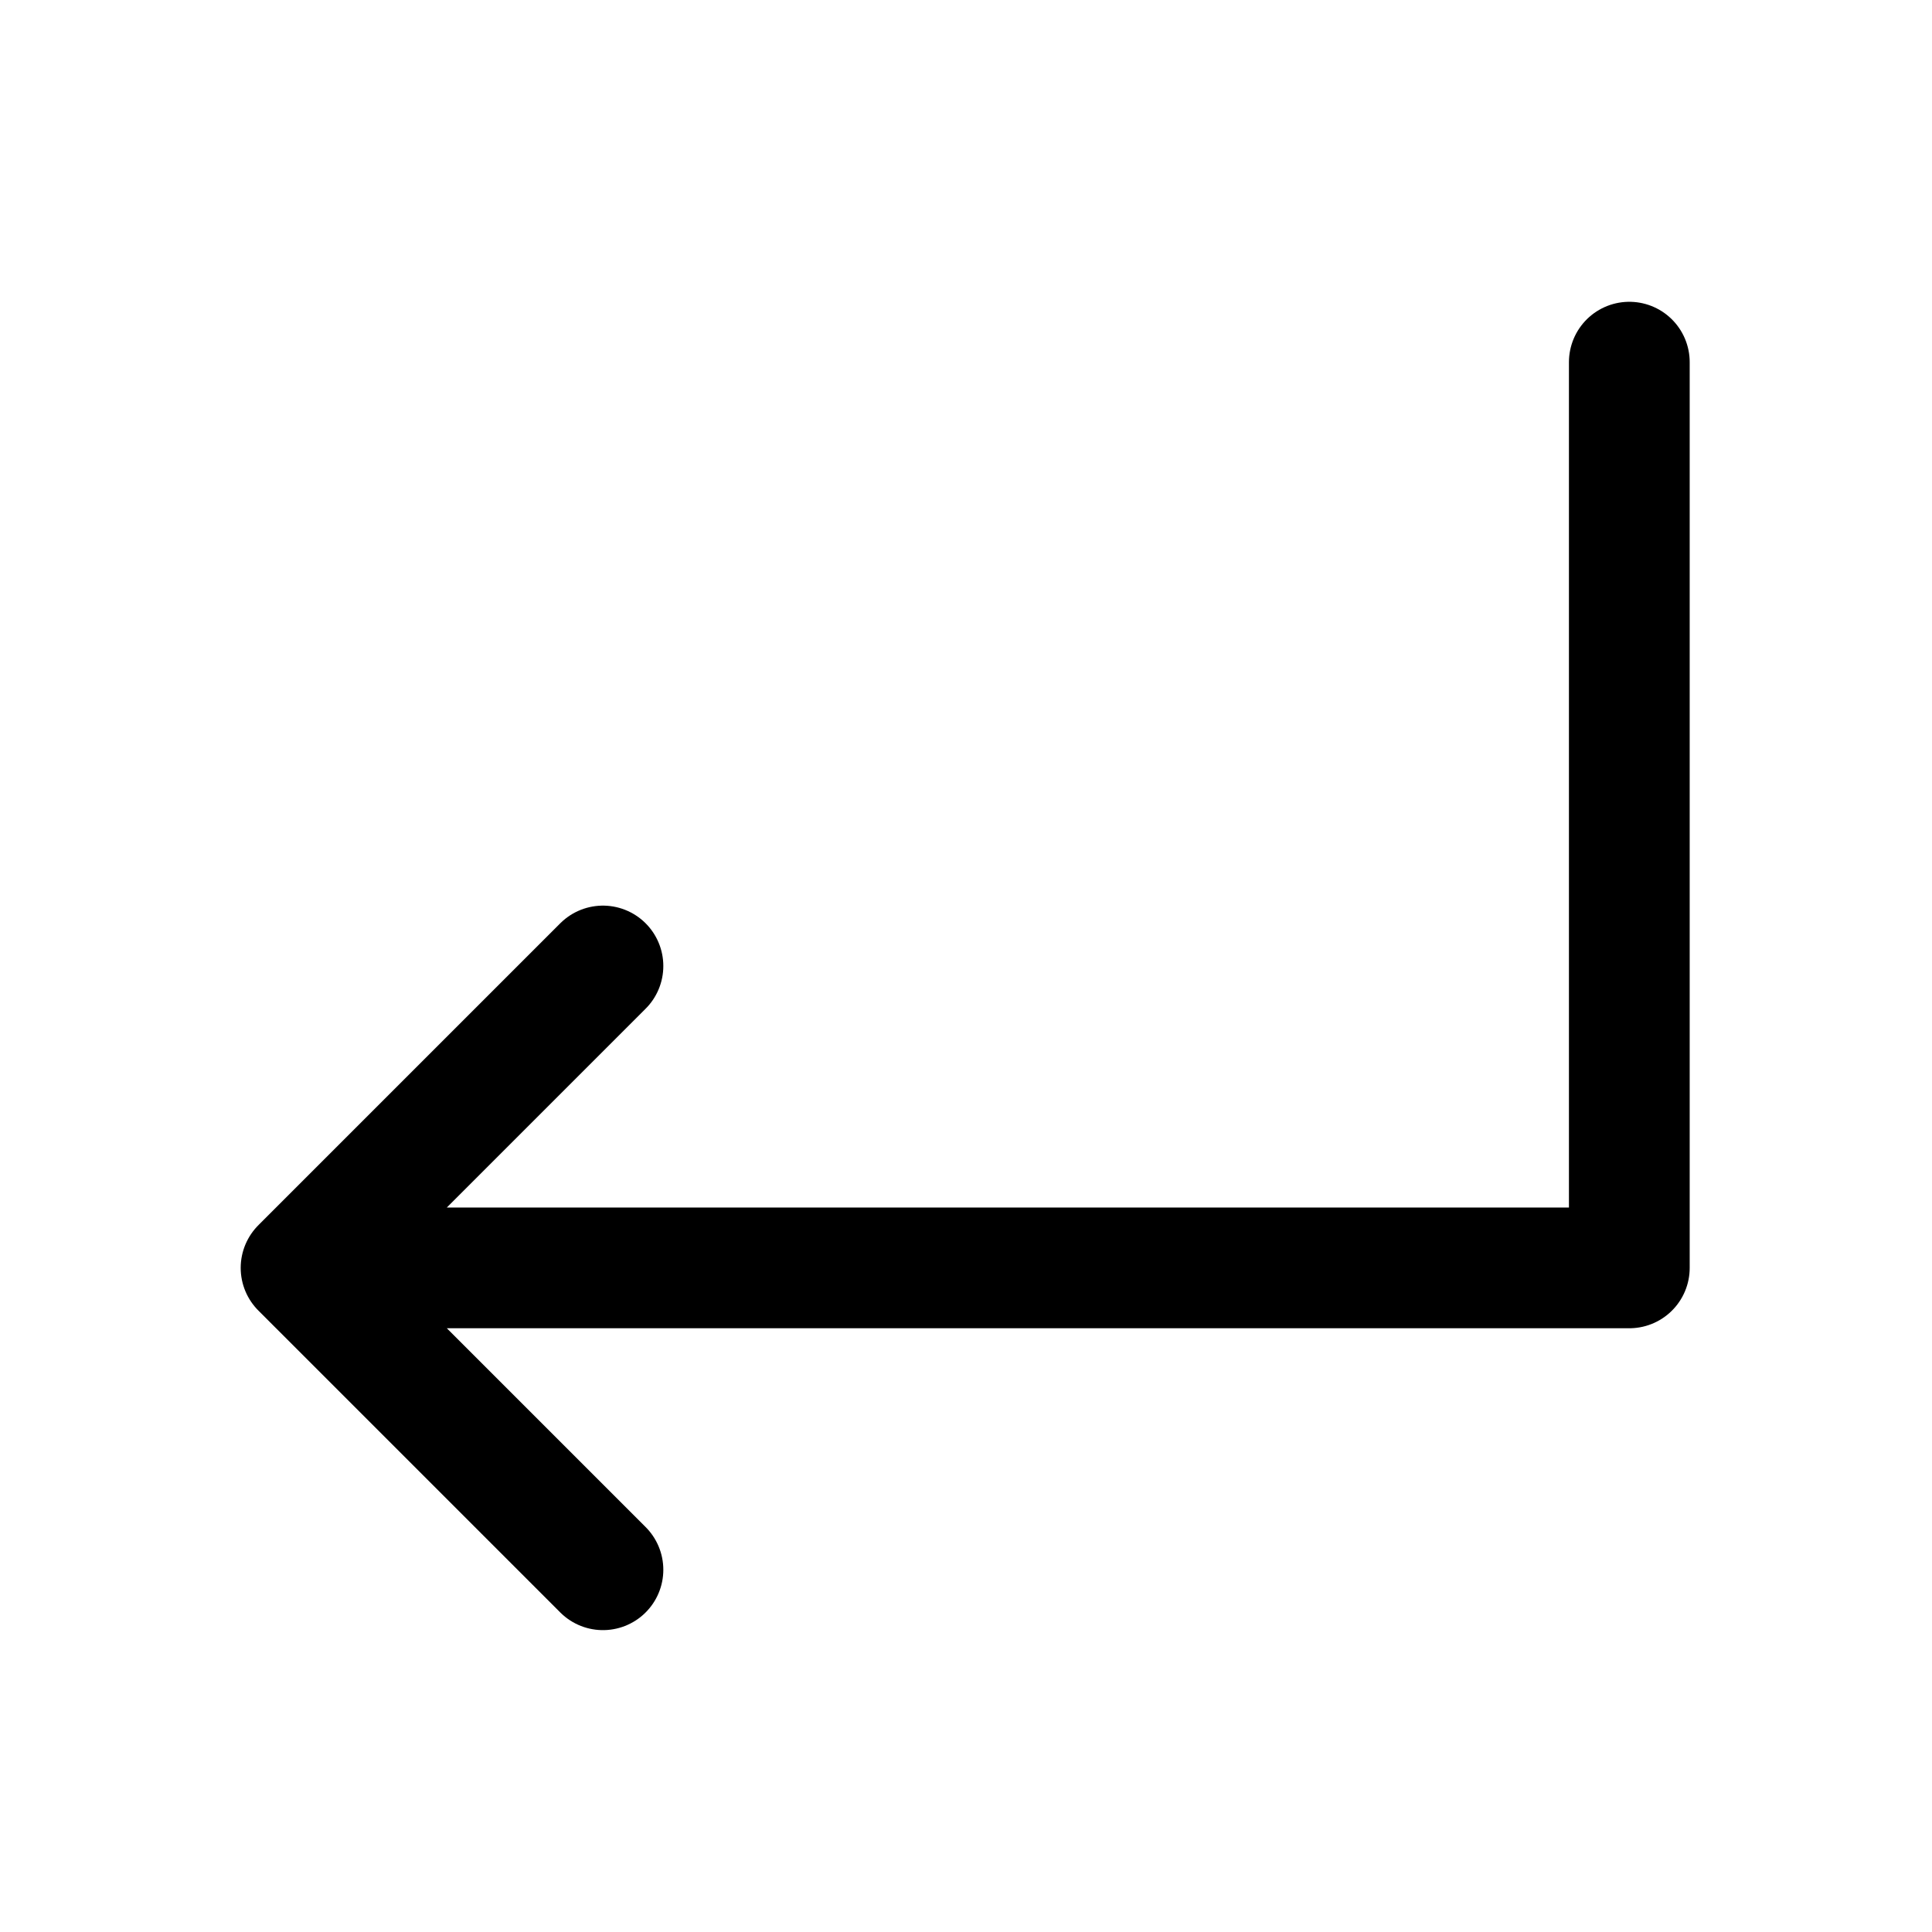
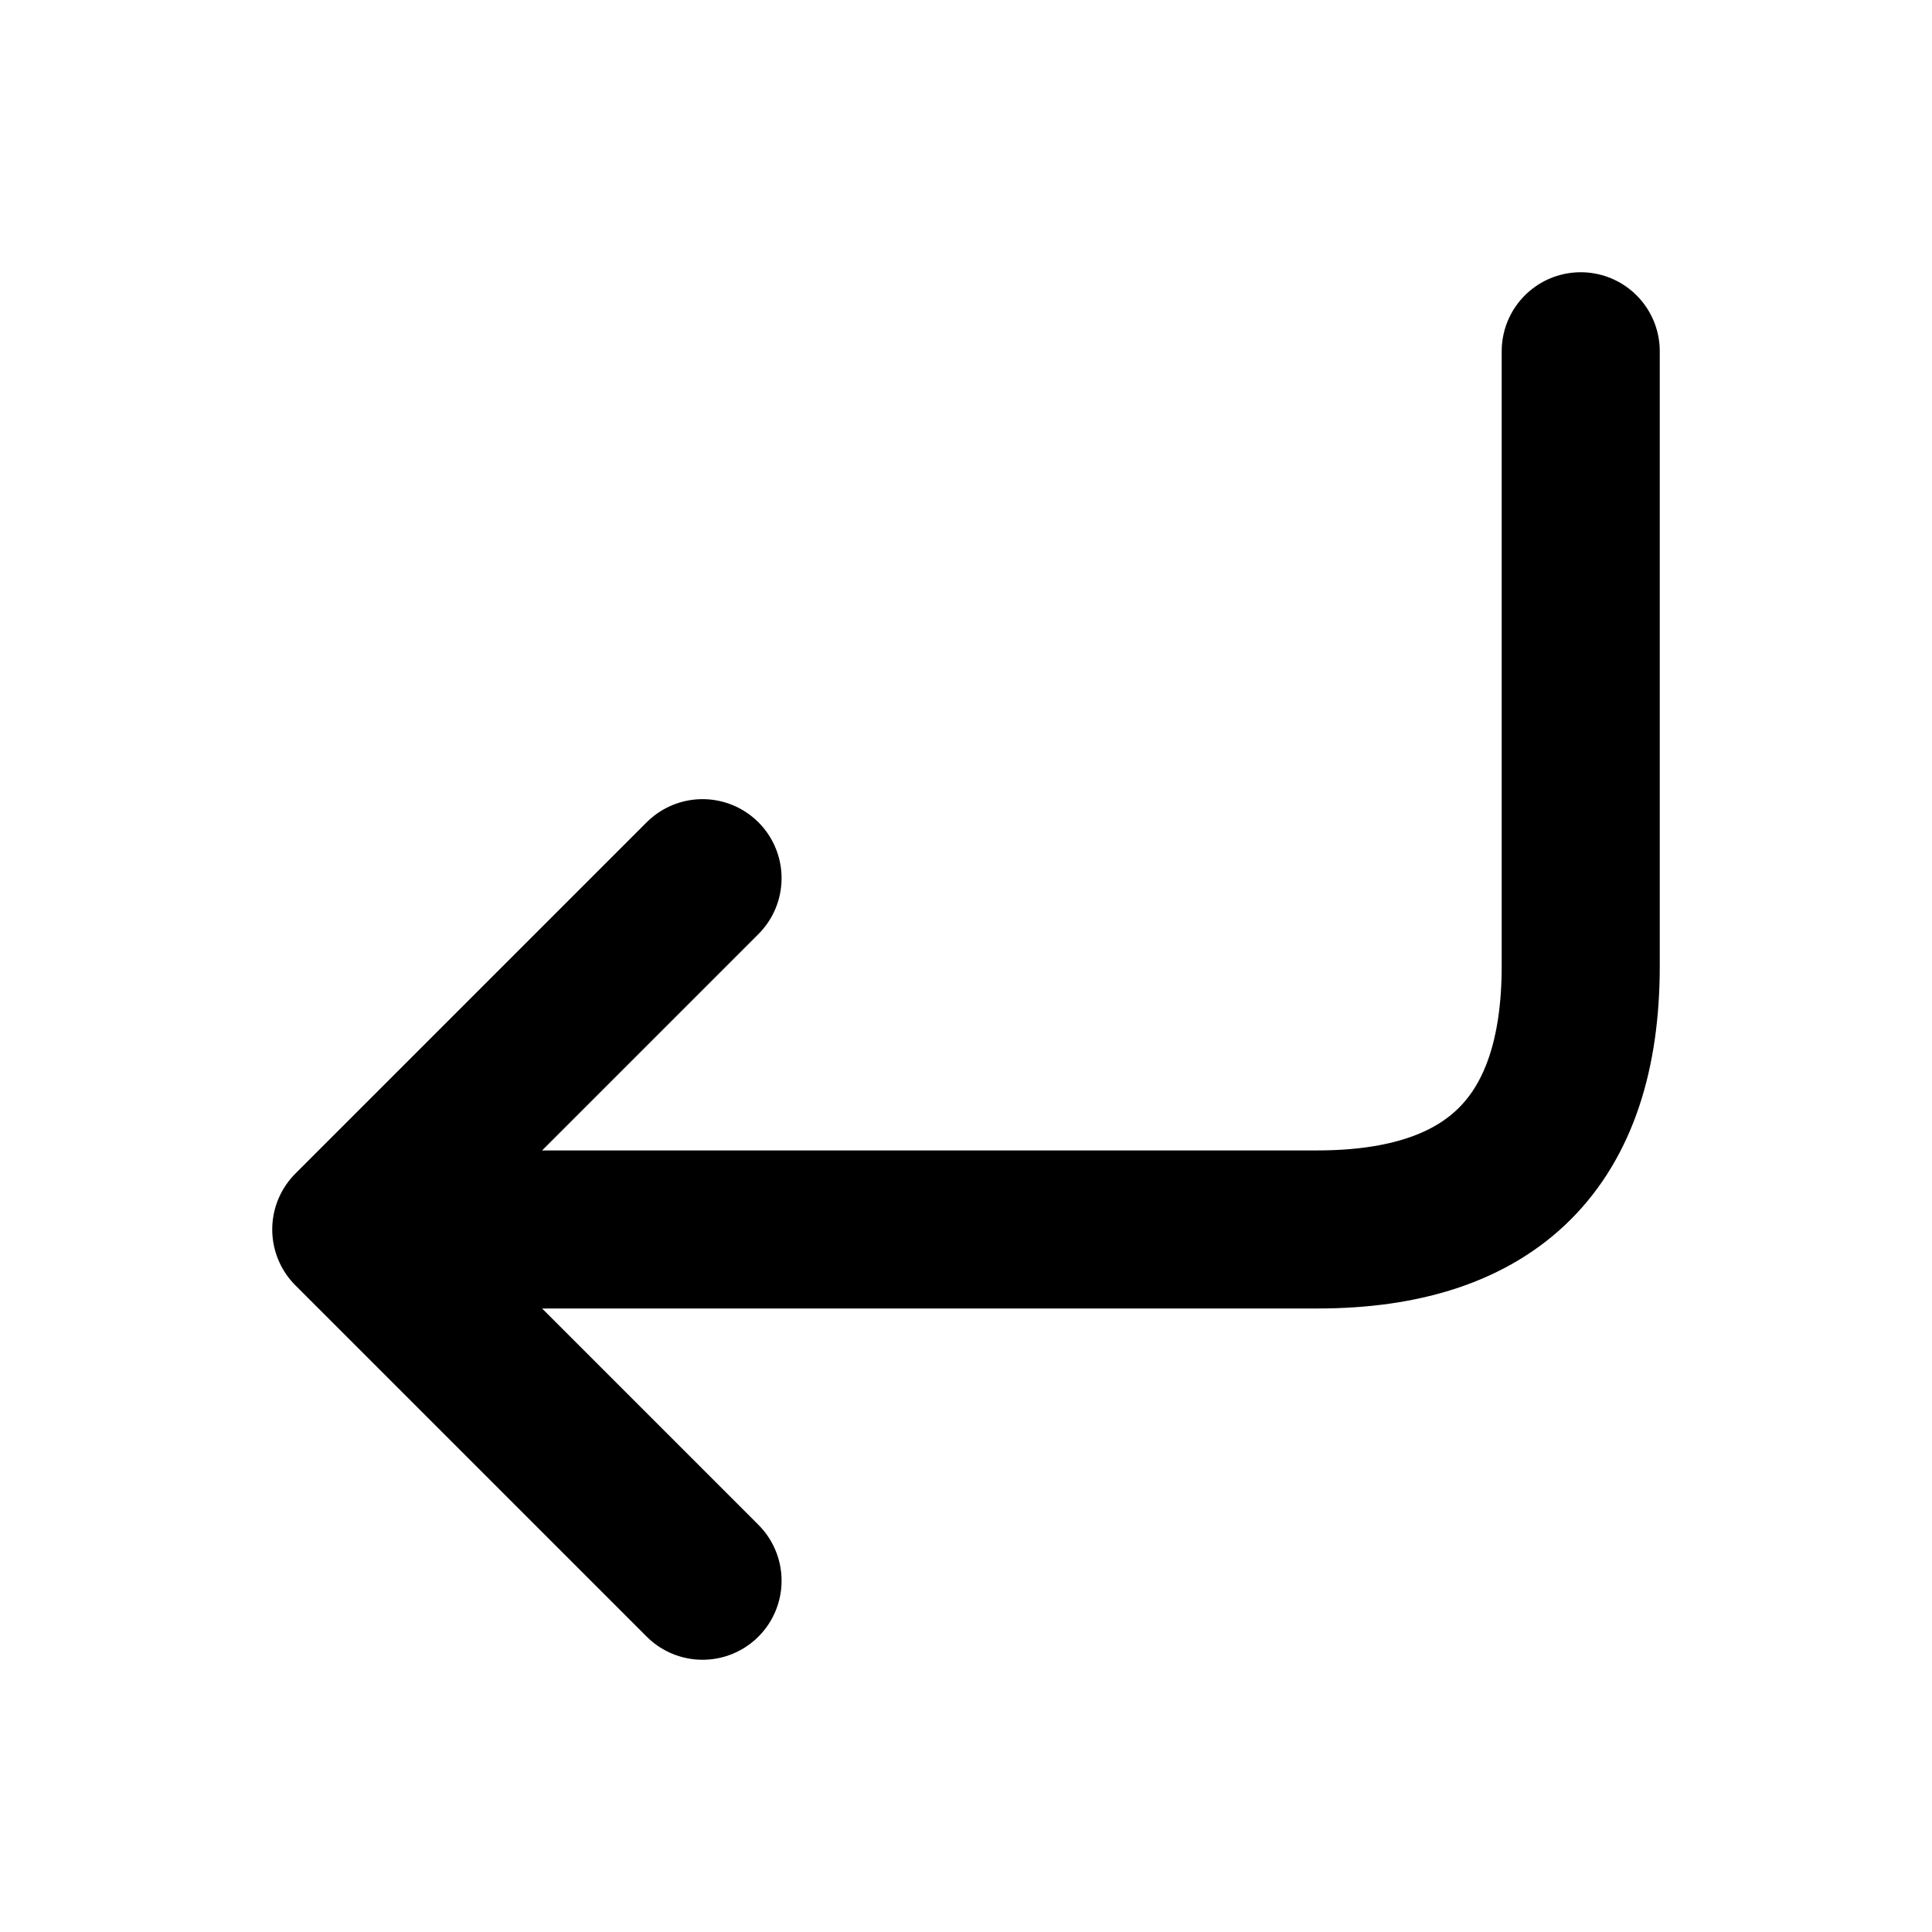
- <svg xmlns="http://www.w3.org/2000/svg" fill="none" viewBox="0 0 24 24" stroke-width="1.5" stroke="currentColor" aria-hidden="true" data-slot="icon">
-   <path stroke-linecap="round" stroke-linejoin="round" d="m7.49 12-3.75 3.75m0 0 3.75 3.75m-3.75-3.75h16.5V4.499" />
+ <svg xmlns="http://www.w3.org/2000/svg" viewBox="0 0 22 22" fill="none" stroke-linecap="round" stroke-linejoin="round">
+   <path d="M18 4 V11 Q18 14 15 14 H4 M8 10 L4 14 L8 18" fill="none" stroke="currentColor" stroke-width="1.8" />
</svg>
